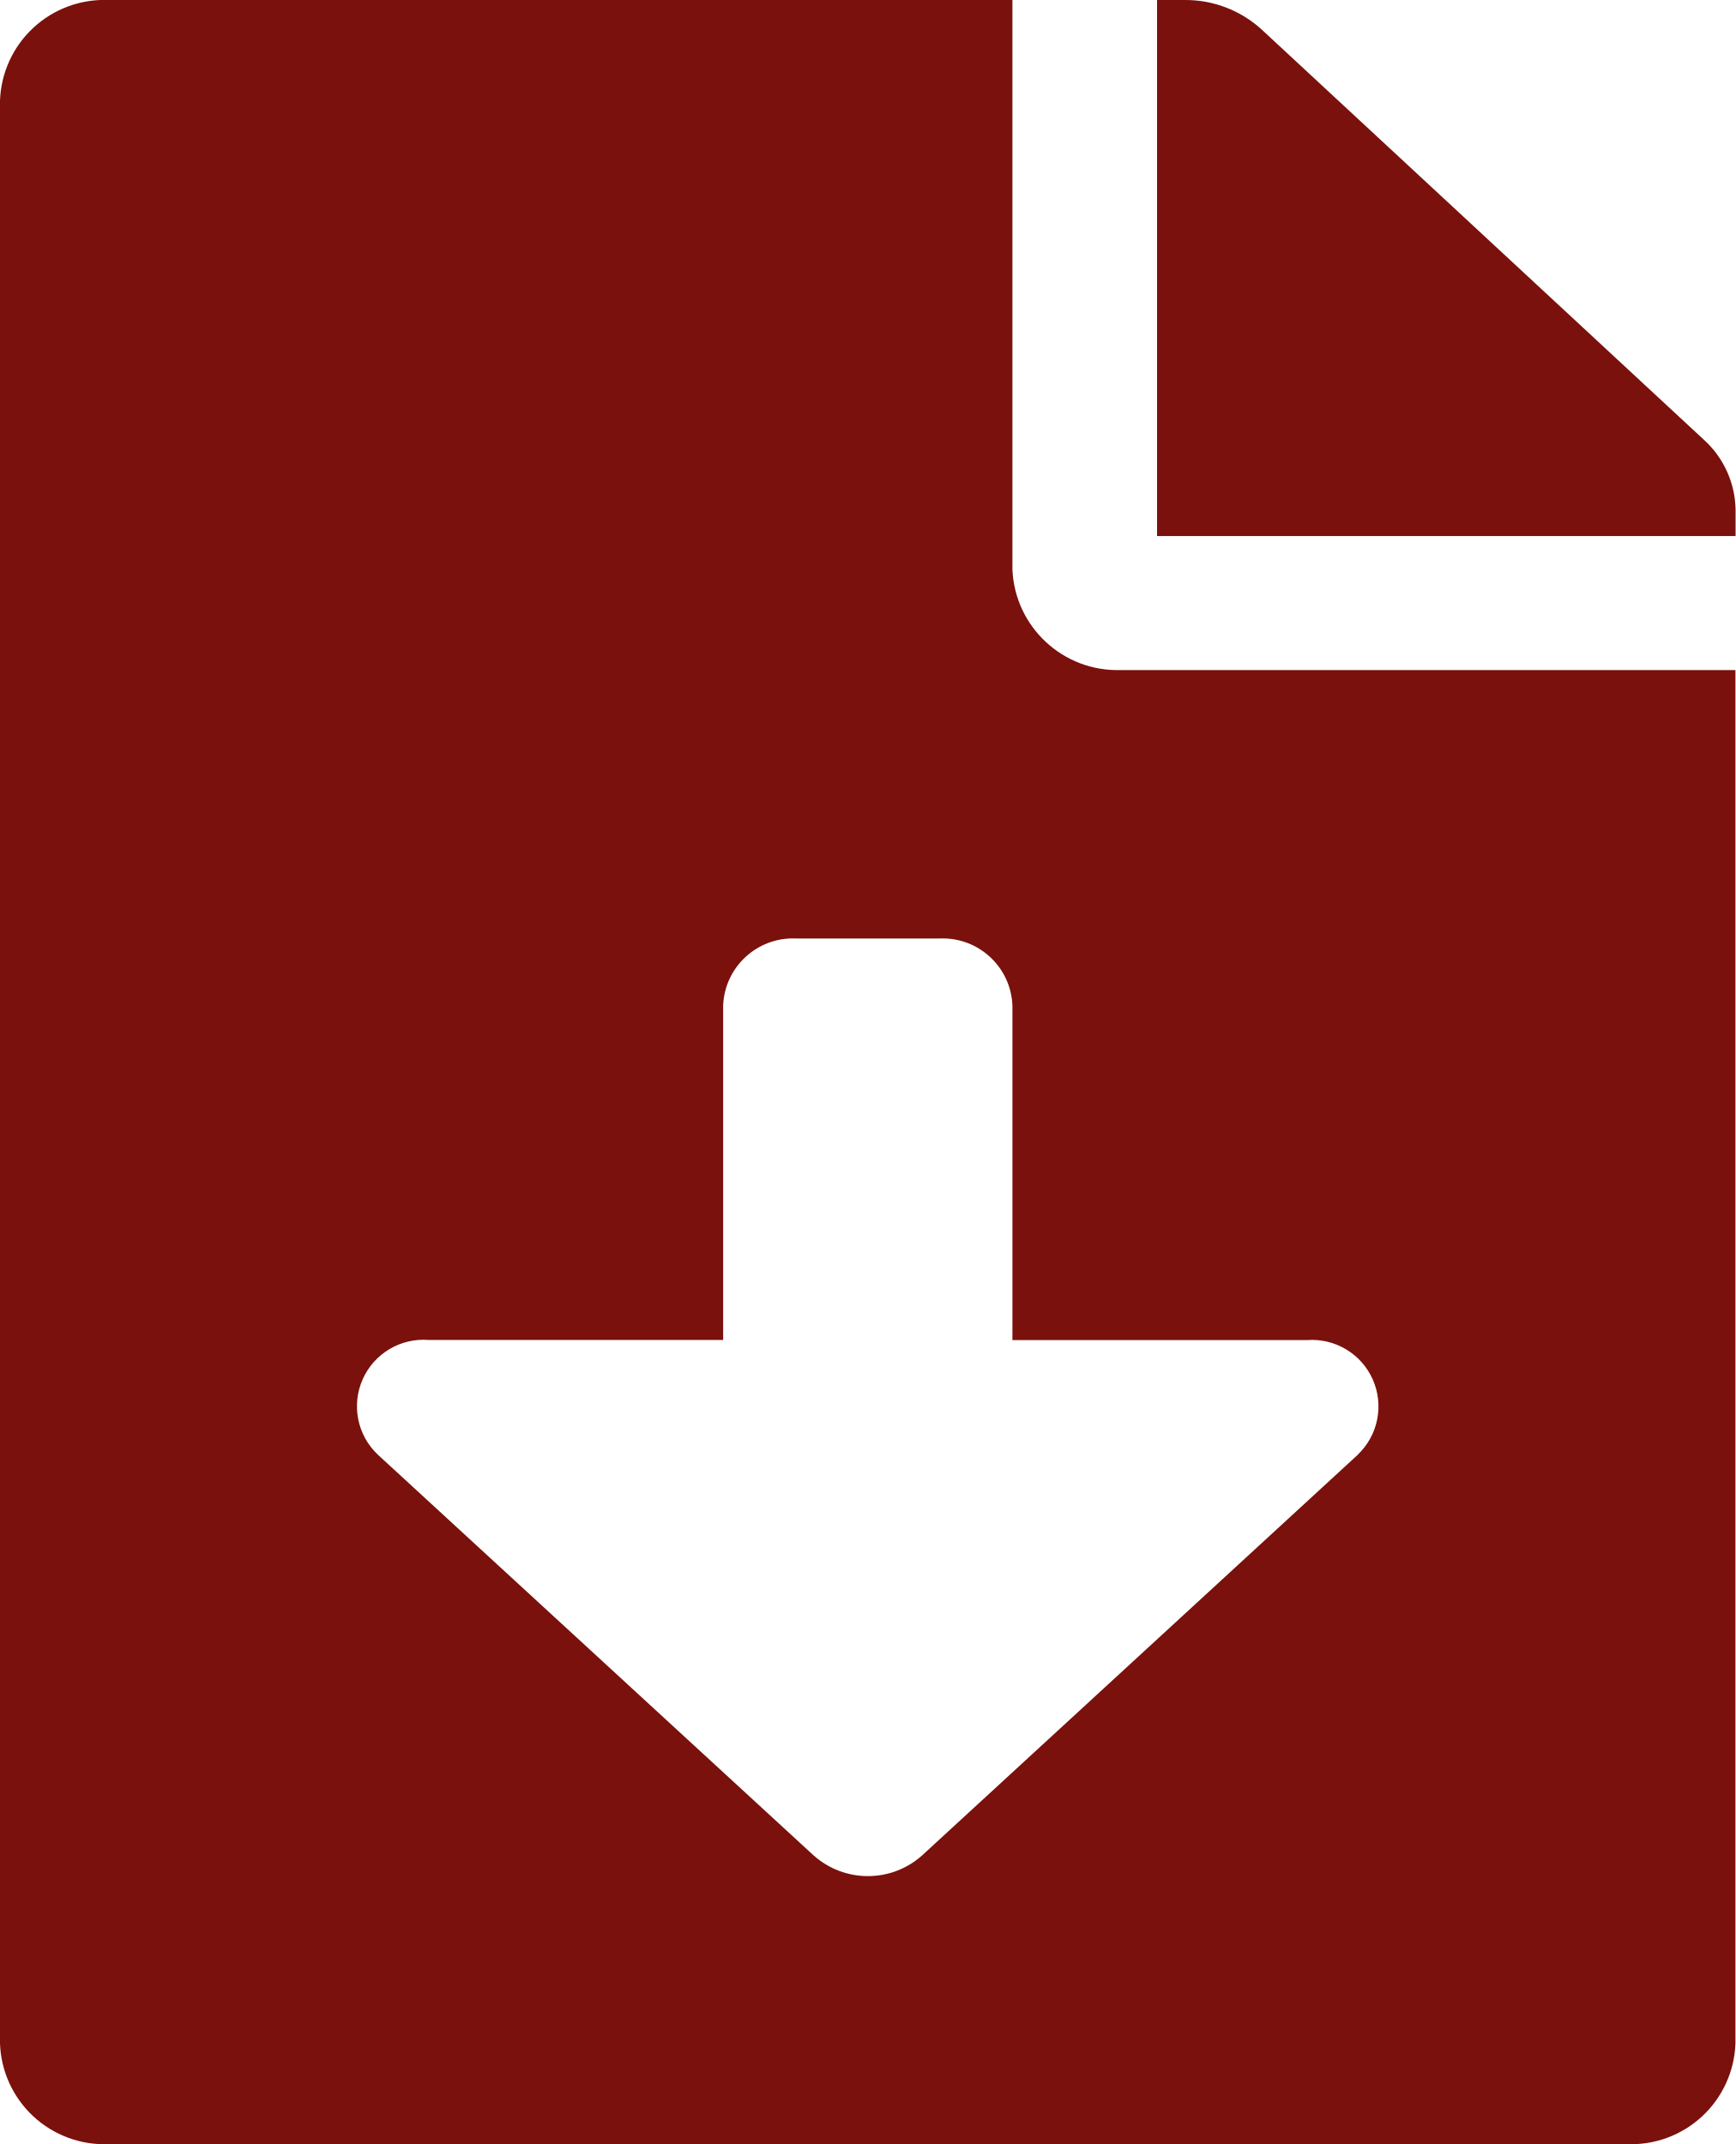
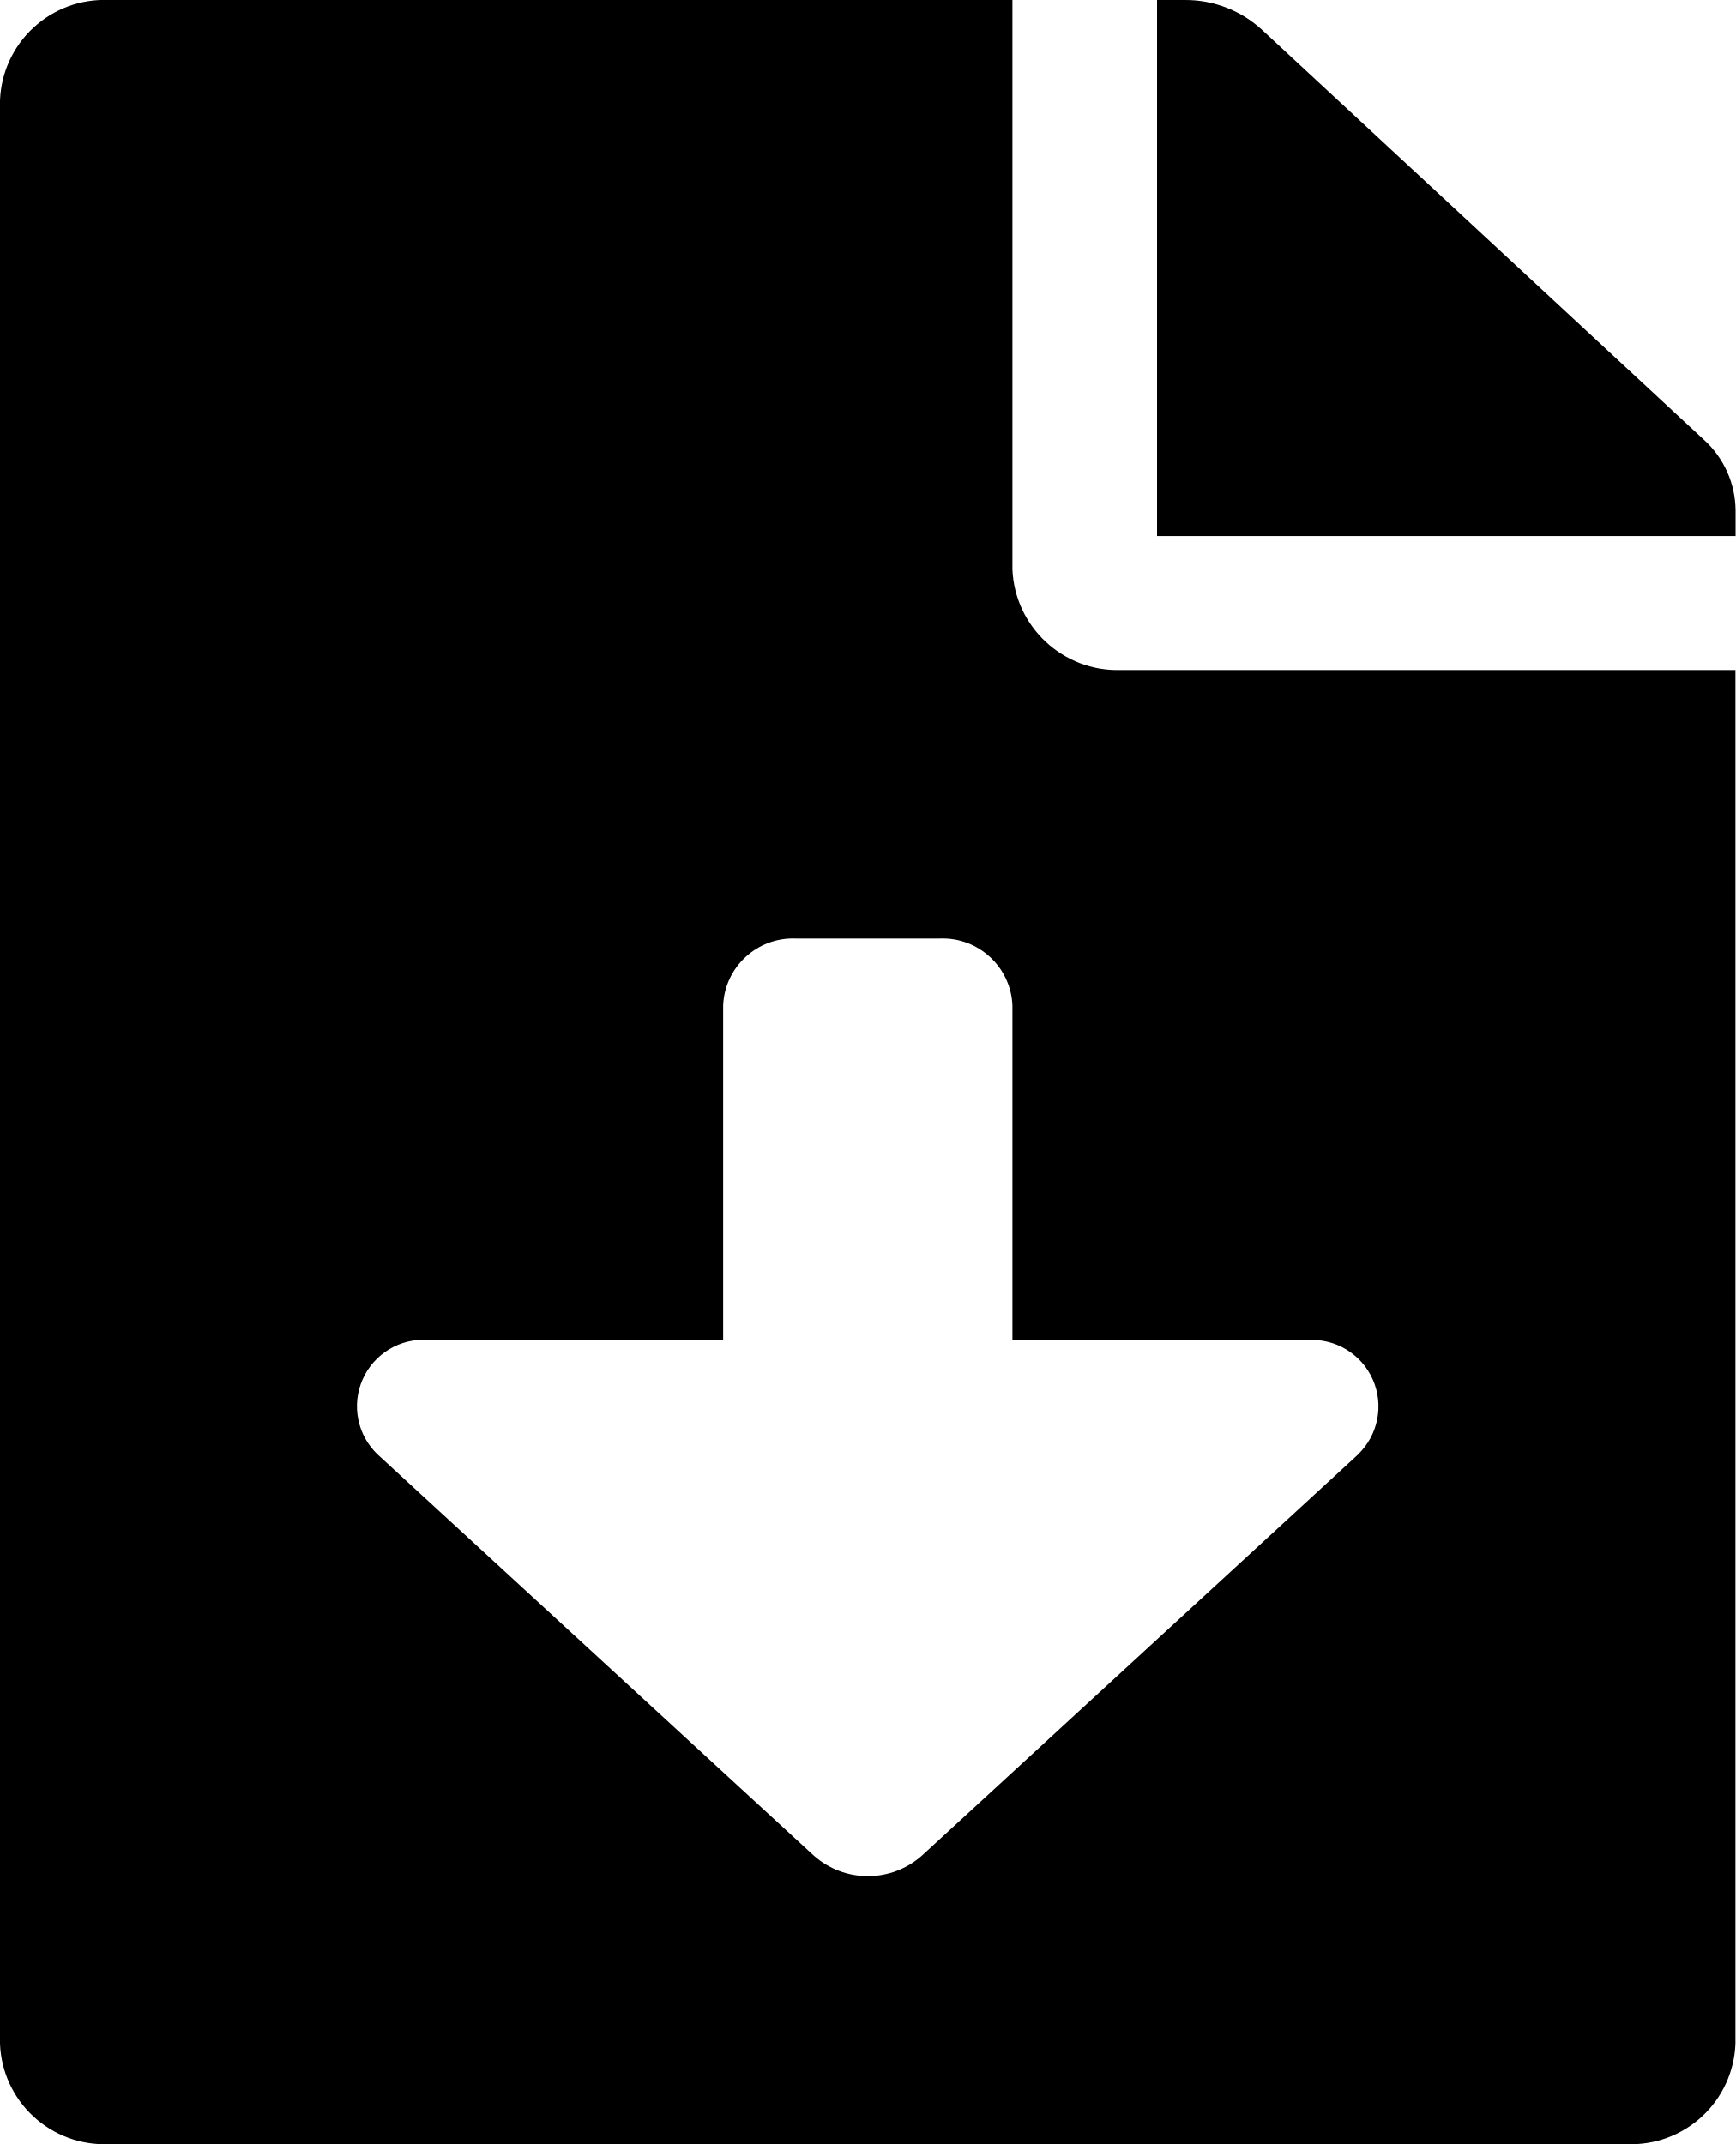
<svg xmlns="http://www.w3.org/2000/svg" id="Icon_Download_Bordeau" data-name="Icon Download Bordeau" width="12.6" height="15.567" viewBox="0 0 12.6 15.567">
-   <path id="Icon_awesome-file-download" data-name="Icon awesome-file-download" d="M7.35,4.135V0H.787A.758.758,0,0,0,0,.73V14.838a.758.758,0,0,0,.787.73H11.812a.758.758,0,0,0,.787-.73V4.865H8.137A.763.763,0,0,1,7.35,4.135Zm2.509,6.426-3.164,2.91a.591.591,0,0,1-.789,0l-3.164-2.91a.483.483,0,0,1,.369-.832H5.25V7.3a.507.507,0,0,1,.525-.486h1.05A.507.507,0,0,1,7.35,7.3V9.73H9.489A.483.483,0,0,1,9.858,10.561ZM12.37,3.193,9.158.213A.82.82,0,0,0,8.6,0H8.4V3.892h4.2V3.706A.7.7,0,0,0,12.37,3.193Z" fill="#7a110c" />
+   <path id="Icon_awesome-file-download" data-name="Icon awesome-file-download" d="M7.35,4.135V0H.787A.758.758,0,0,0,0,.73V14.838a.758.758,0,0,0,.787.73H11.812a.758.758,0,0,0,.787-.73V4.865H8.137A.763.763,0,0,1,7.35,4.135Zm2.509,6.426-3.164,2.91a.591.591,0,0,1-.789,0l-3.164-2.91a.483.483,0,0,1,.369-.832H5.25V7.3a.507.507,0,0,1,.525-.486h1.05A.507.507,0,0,1,7.35,7.3V9.73H9.489A.483.483,0,0,1,9.858,10.561ZM12.37,3.193,9.158.213A.82.82,0,0,0,8.6,0H8.4V3.892h4.2V3.706A.7.7,0,0,0,12.37,3.193Z" fill="#000000" />
</svg>
